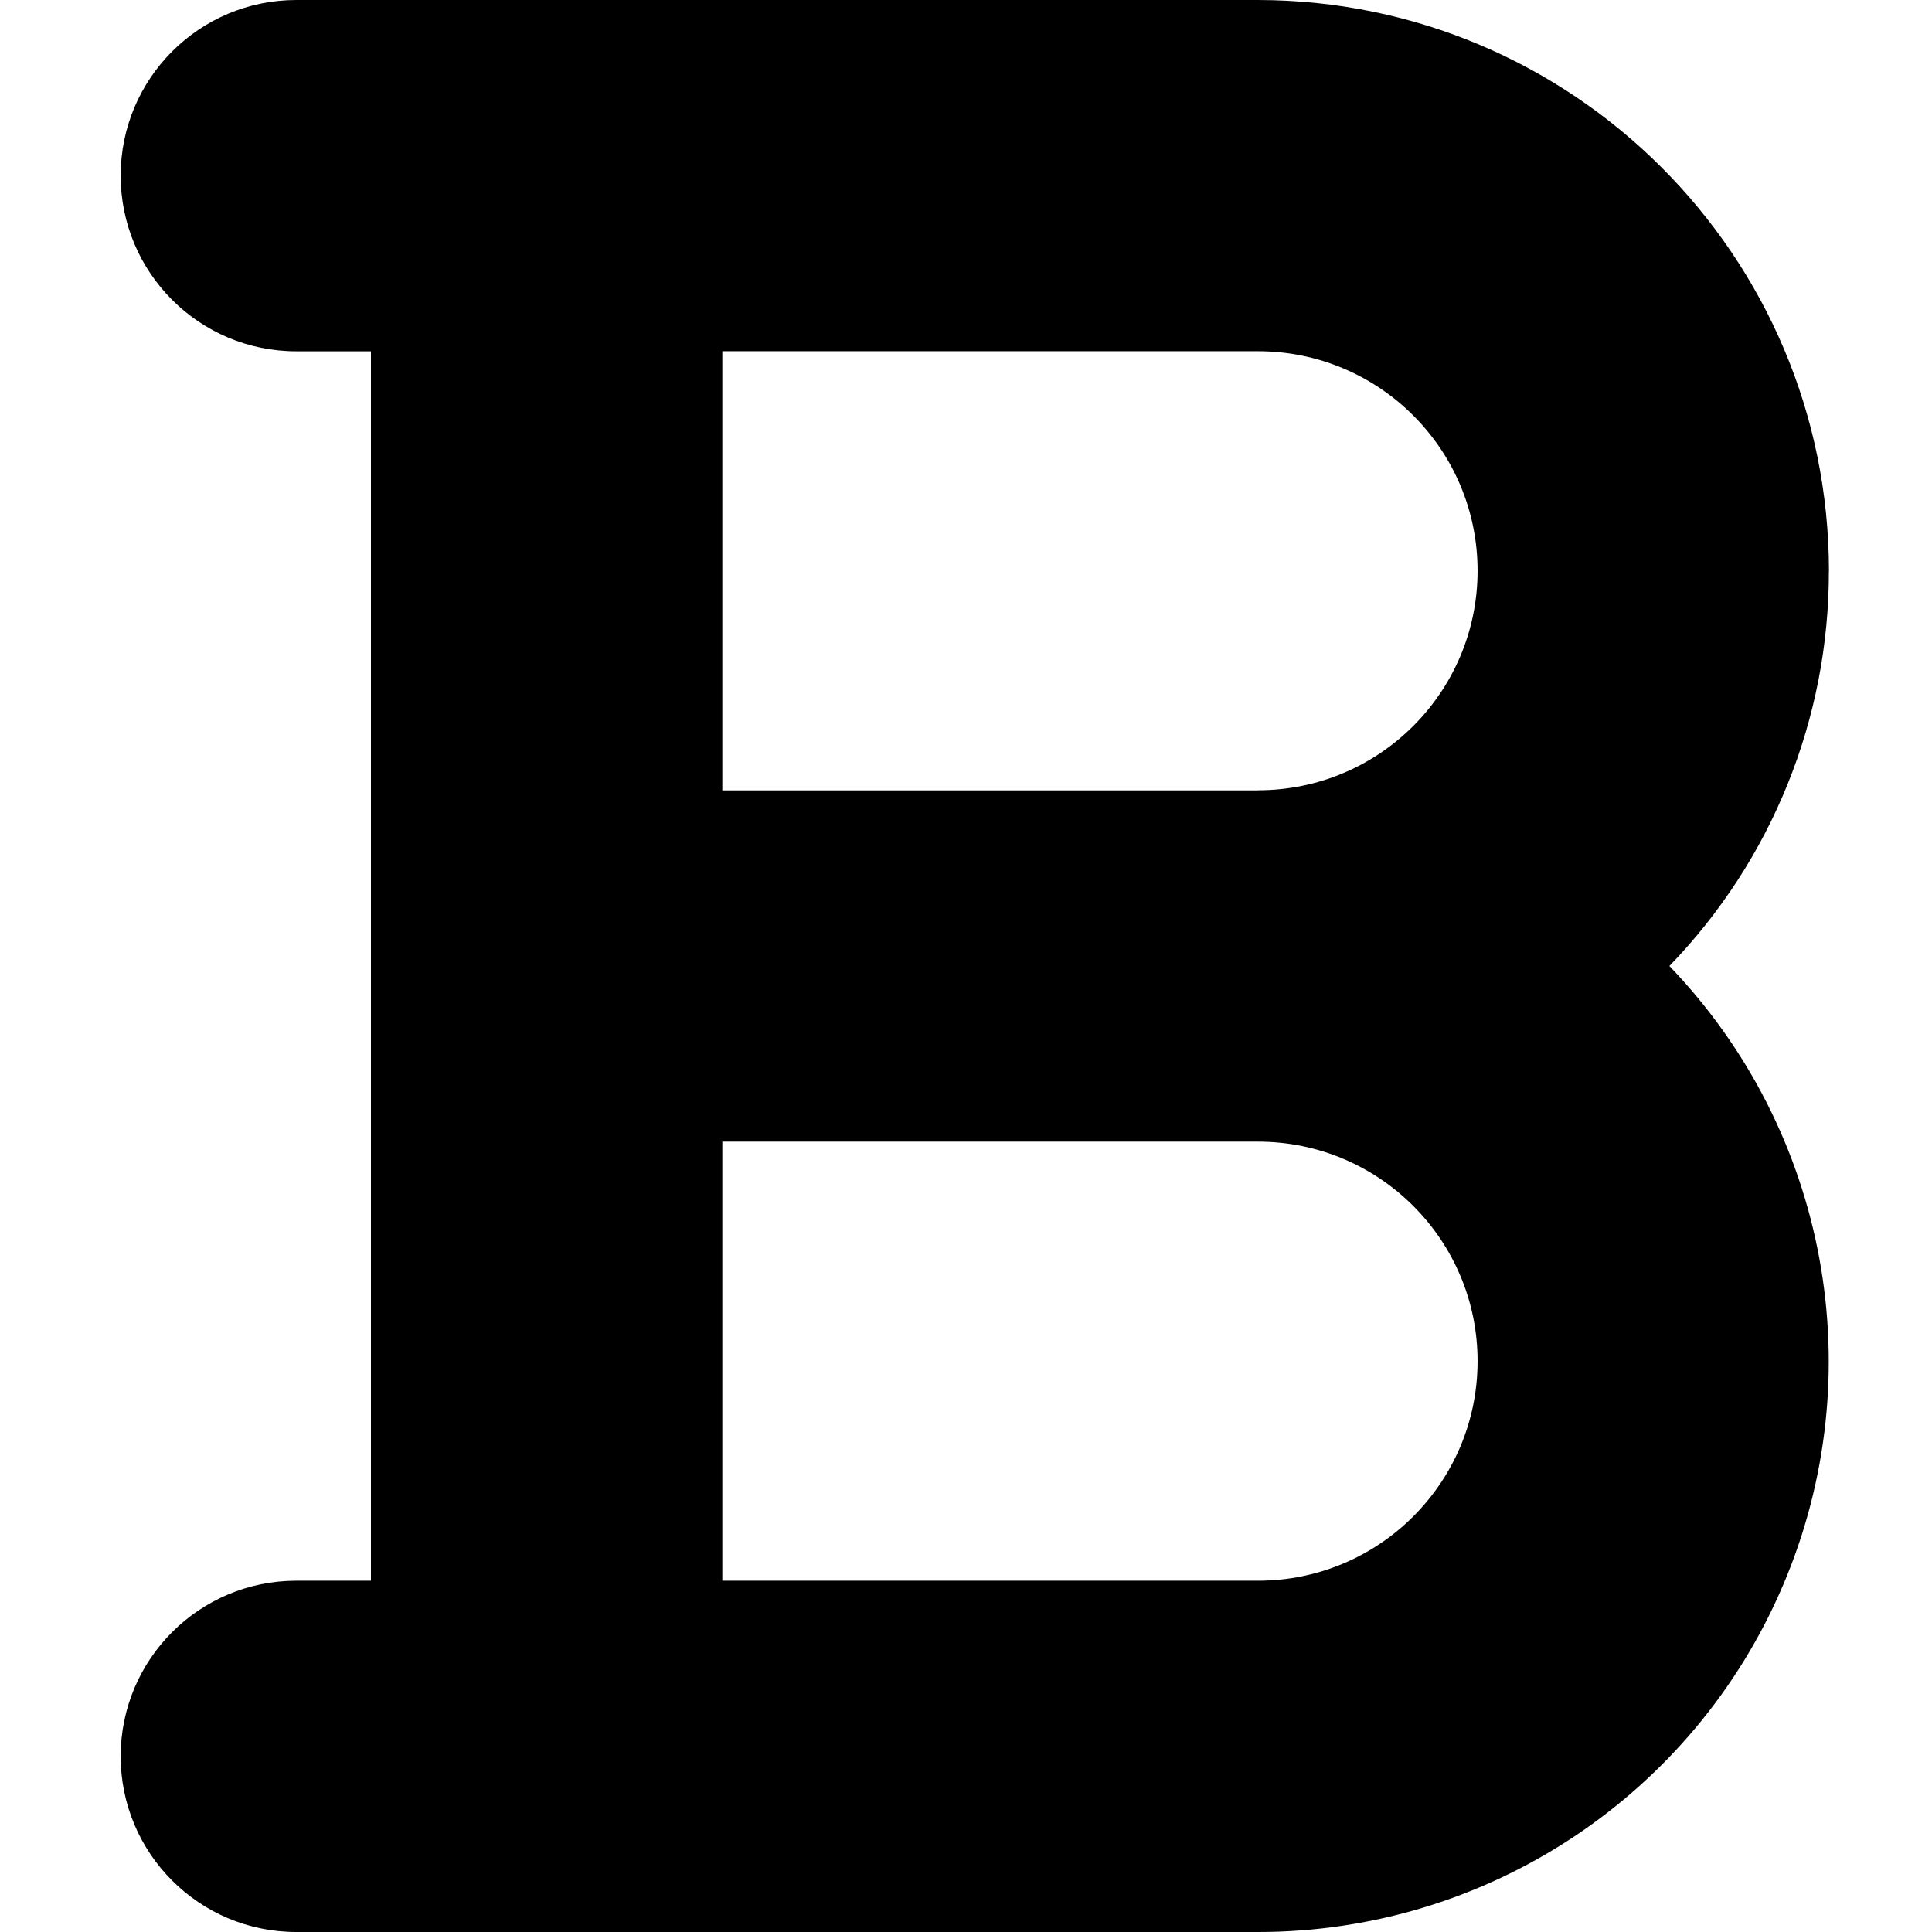
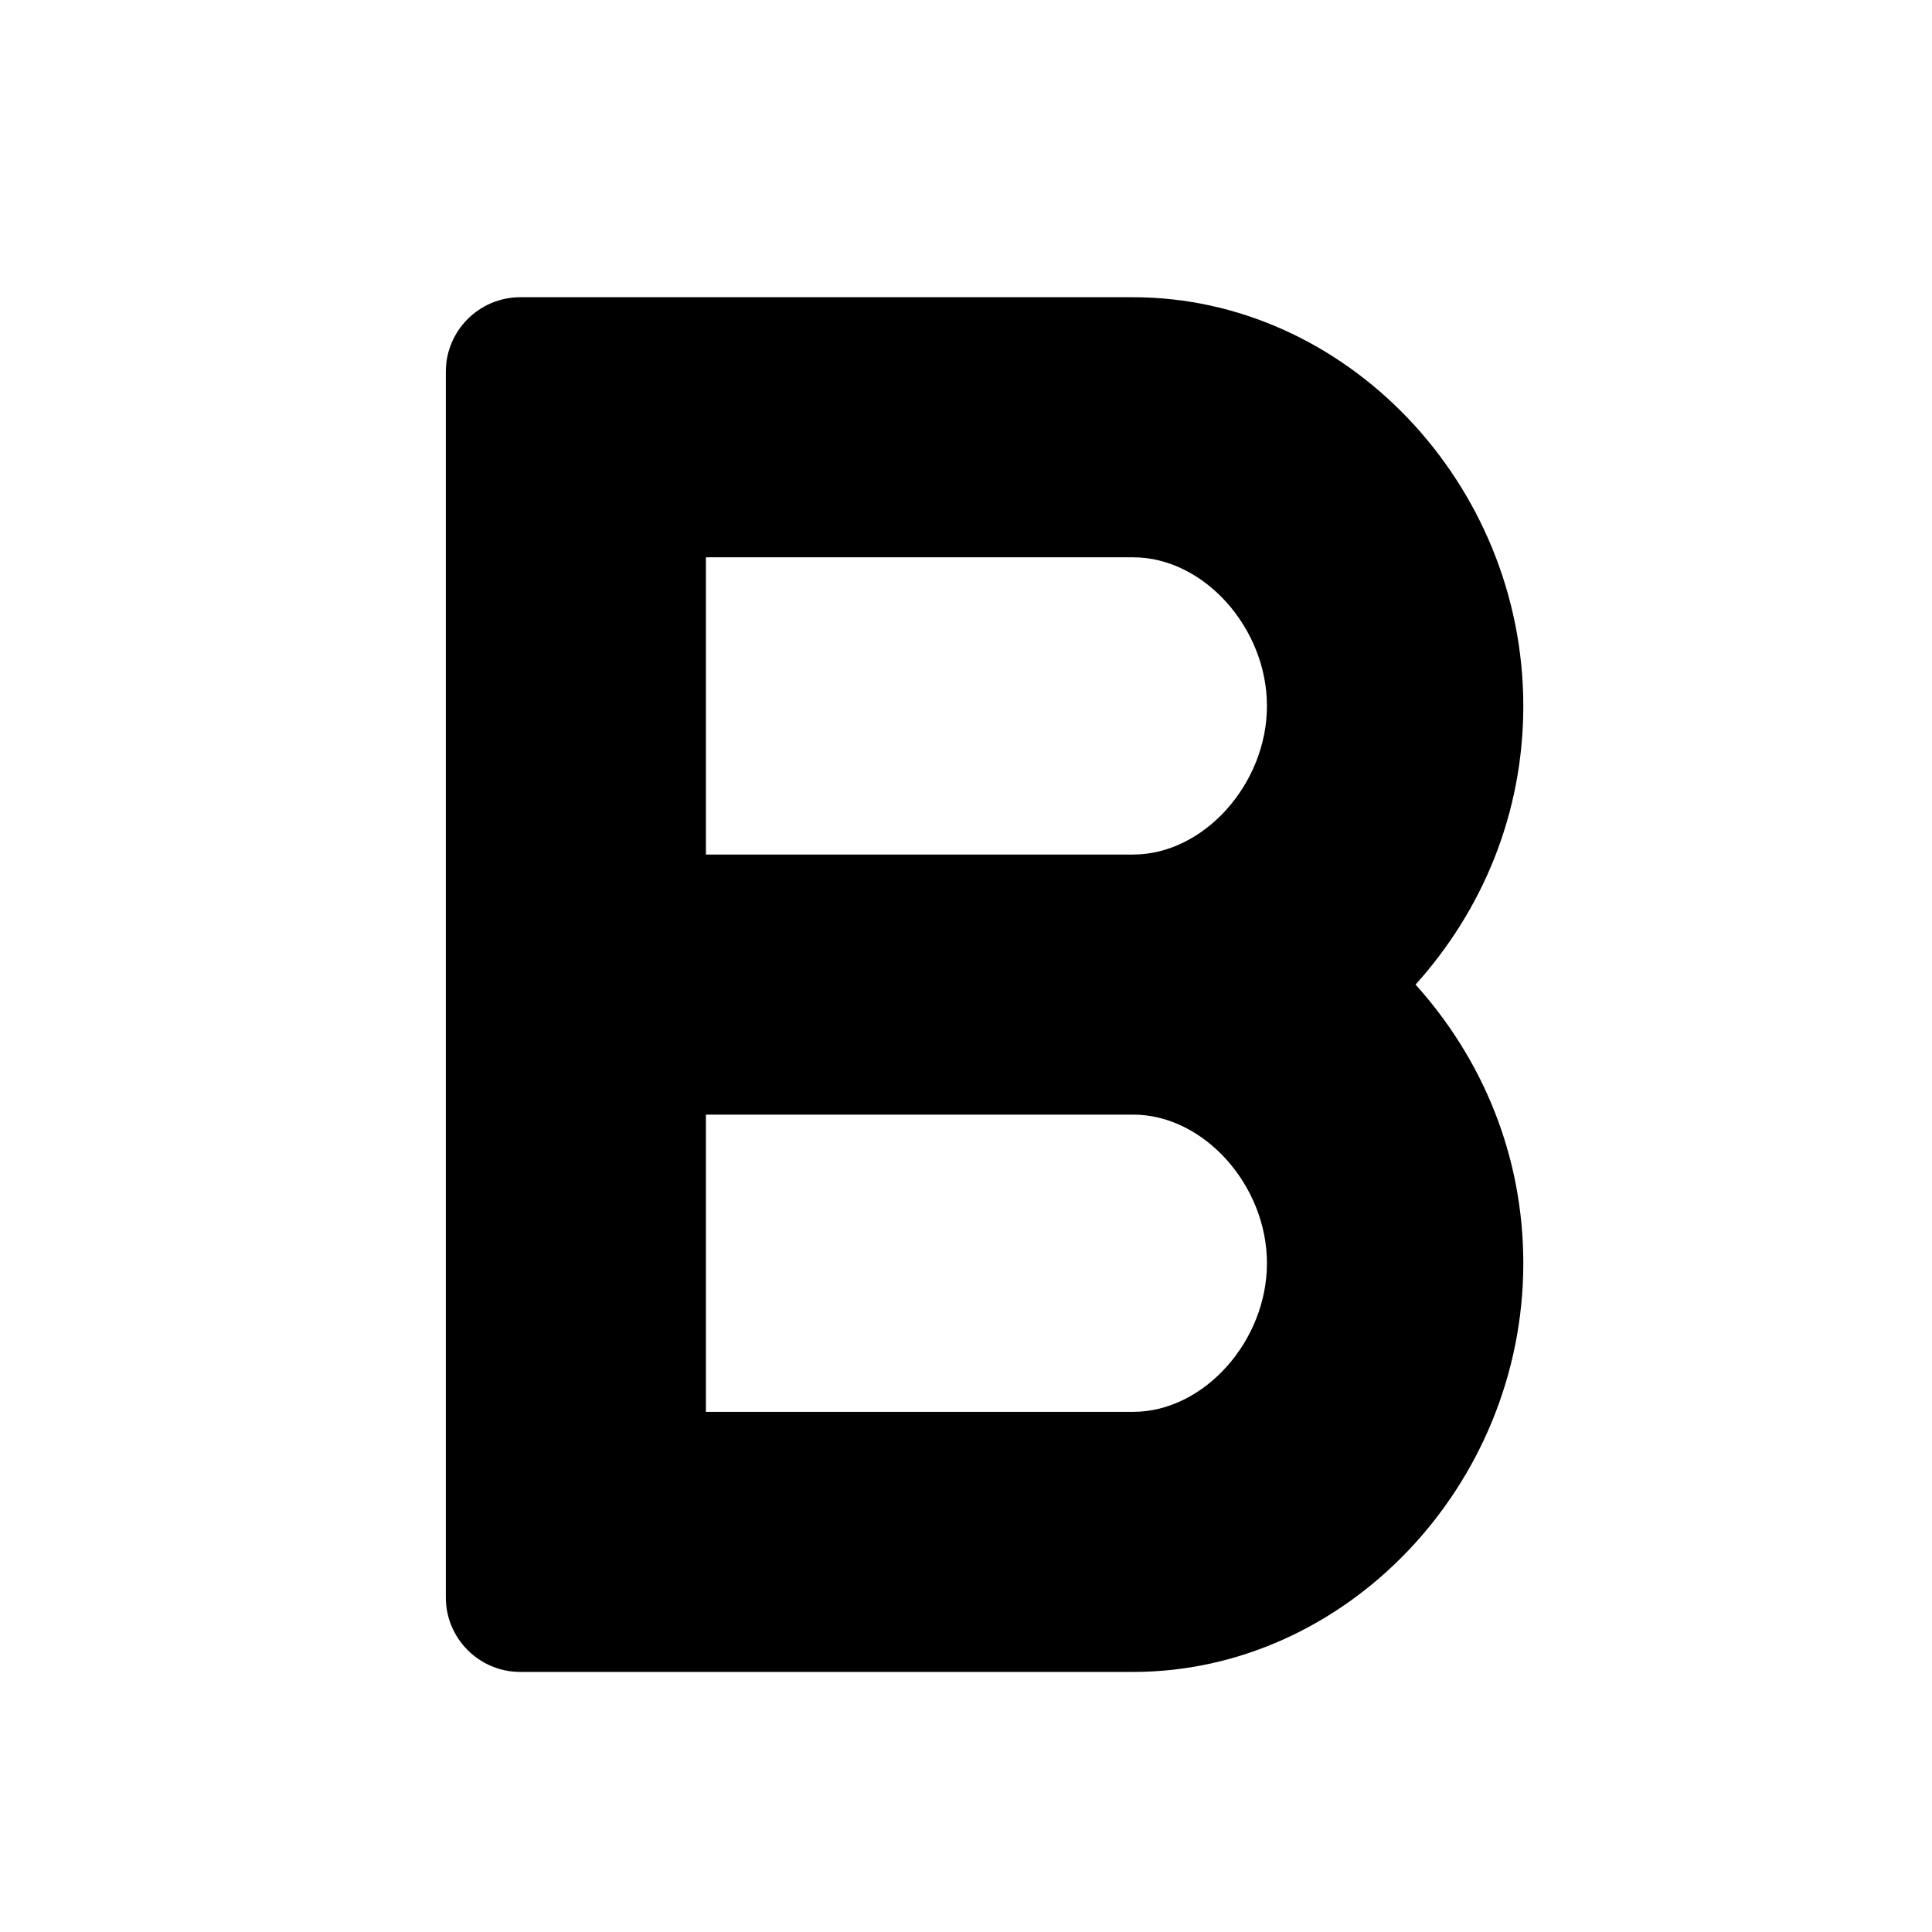
- <svg xmlns="http://www.w3.org/2000/svg" width="800" height="800" viewBox="-1.5 0 24 24">
-   <path d="M21.22 7.091A7.1 7.1 0 0 0 14.127 0H2.181a2.182 2.182 0 0 0 0 4.364h.927v15.272h-.927a2.182 2.182 0 0 0 0 4.364H14.13a7.087 7.087 0 0 0 5.106-12.002l.002.002a7.04 7.04 0 0 0 1.981-4.906v-.003zm-7.09 2.727H7.473V4.363h6.655a2.727 2.727 0 0 1 0 5.454zm0 9.818H7.473v-5.454h6.655a2.727 2.727 0 0 1 0 5.454z" />
+ <svg xmlns="http://www.w3.org/2000/svg" fill="#000000" width="800px" height="800px" viewBox="0 0 52 52" enable-background="new 0 0 52 52" xml:space="preserve">
+   <path d="M41,19c0-6-4.8-11-10.5-11H14c-1.1,0-2,0.9-2,2v33c0,1.1,0.9,2,2,2h16.5C36.2,45,41,40,41,34  c0-2.9-1.1-5.5-2.9-7.5C39.9,24.5,41,21.9,41,19z M30.5,38H19v-8h11.5c1.9,0,3.6,1.9,3.6,4S32.4,38,30.5,38z M30.5,23H19v-8h11.5  c1.9,0,3.6,1.9,3.6,4S32.4,23,30.5,23z" />
</svg>
